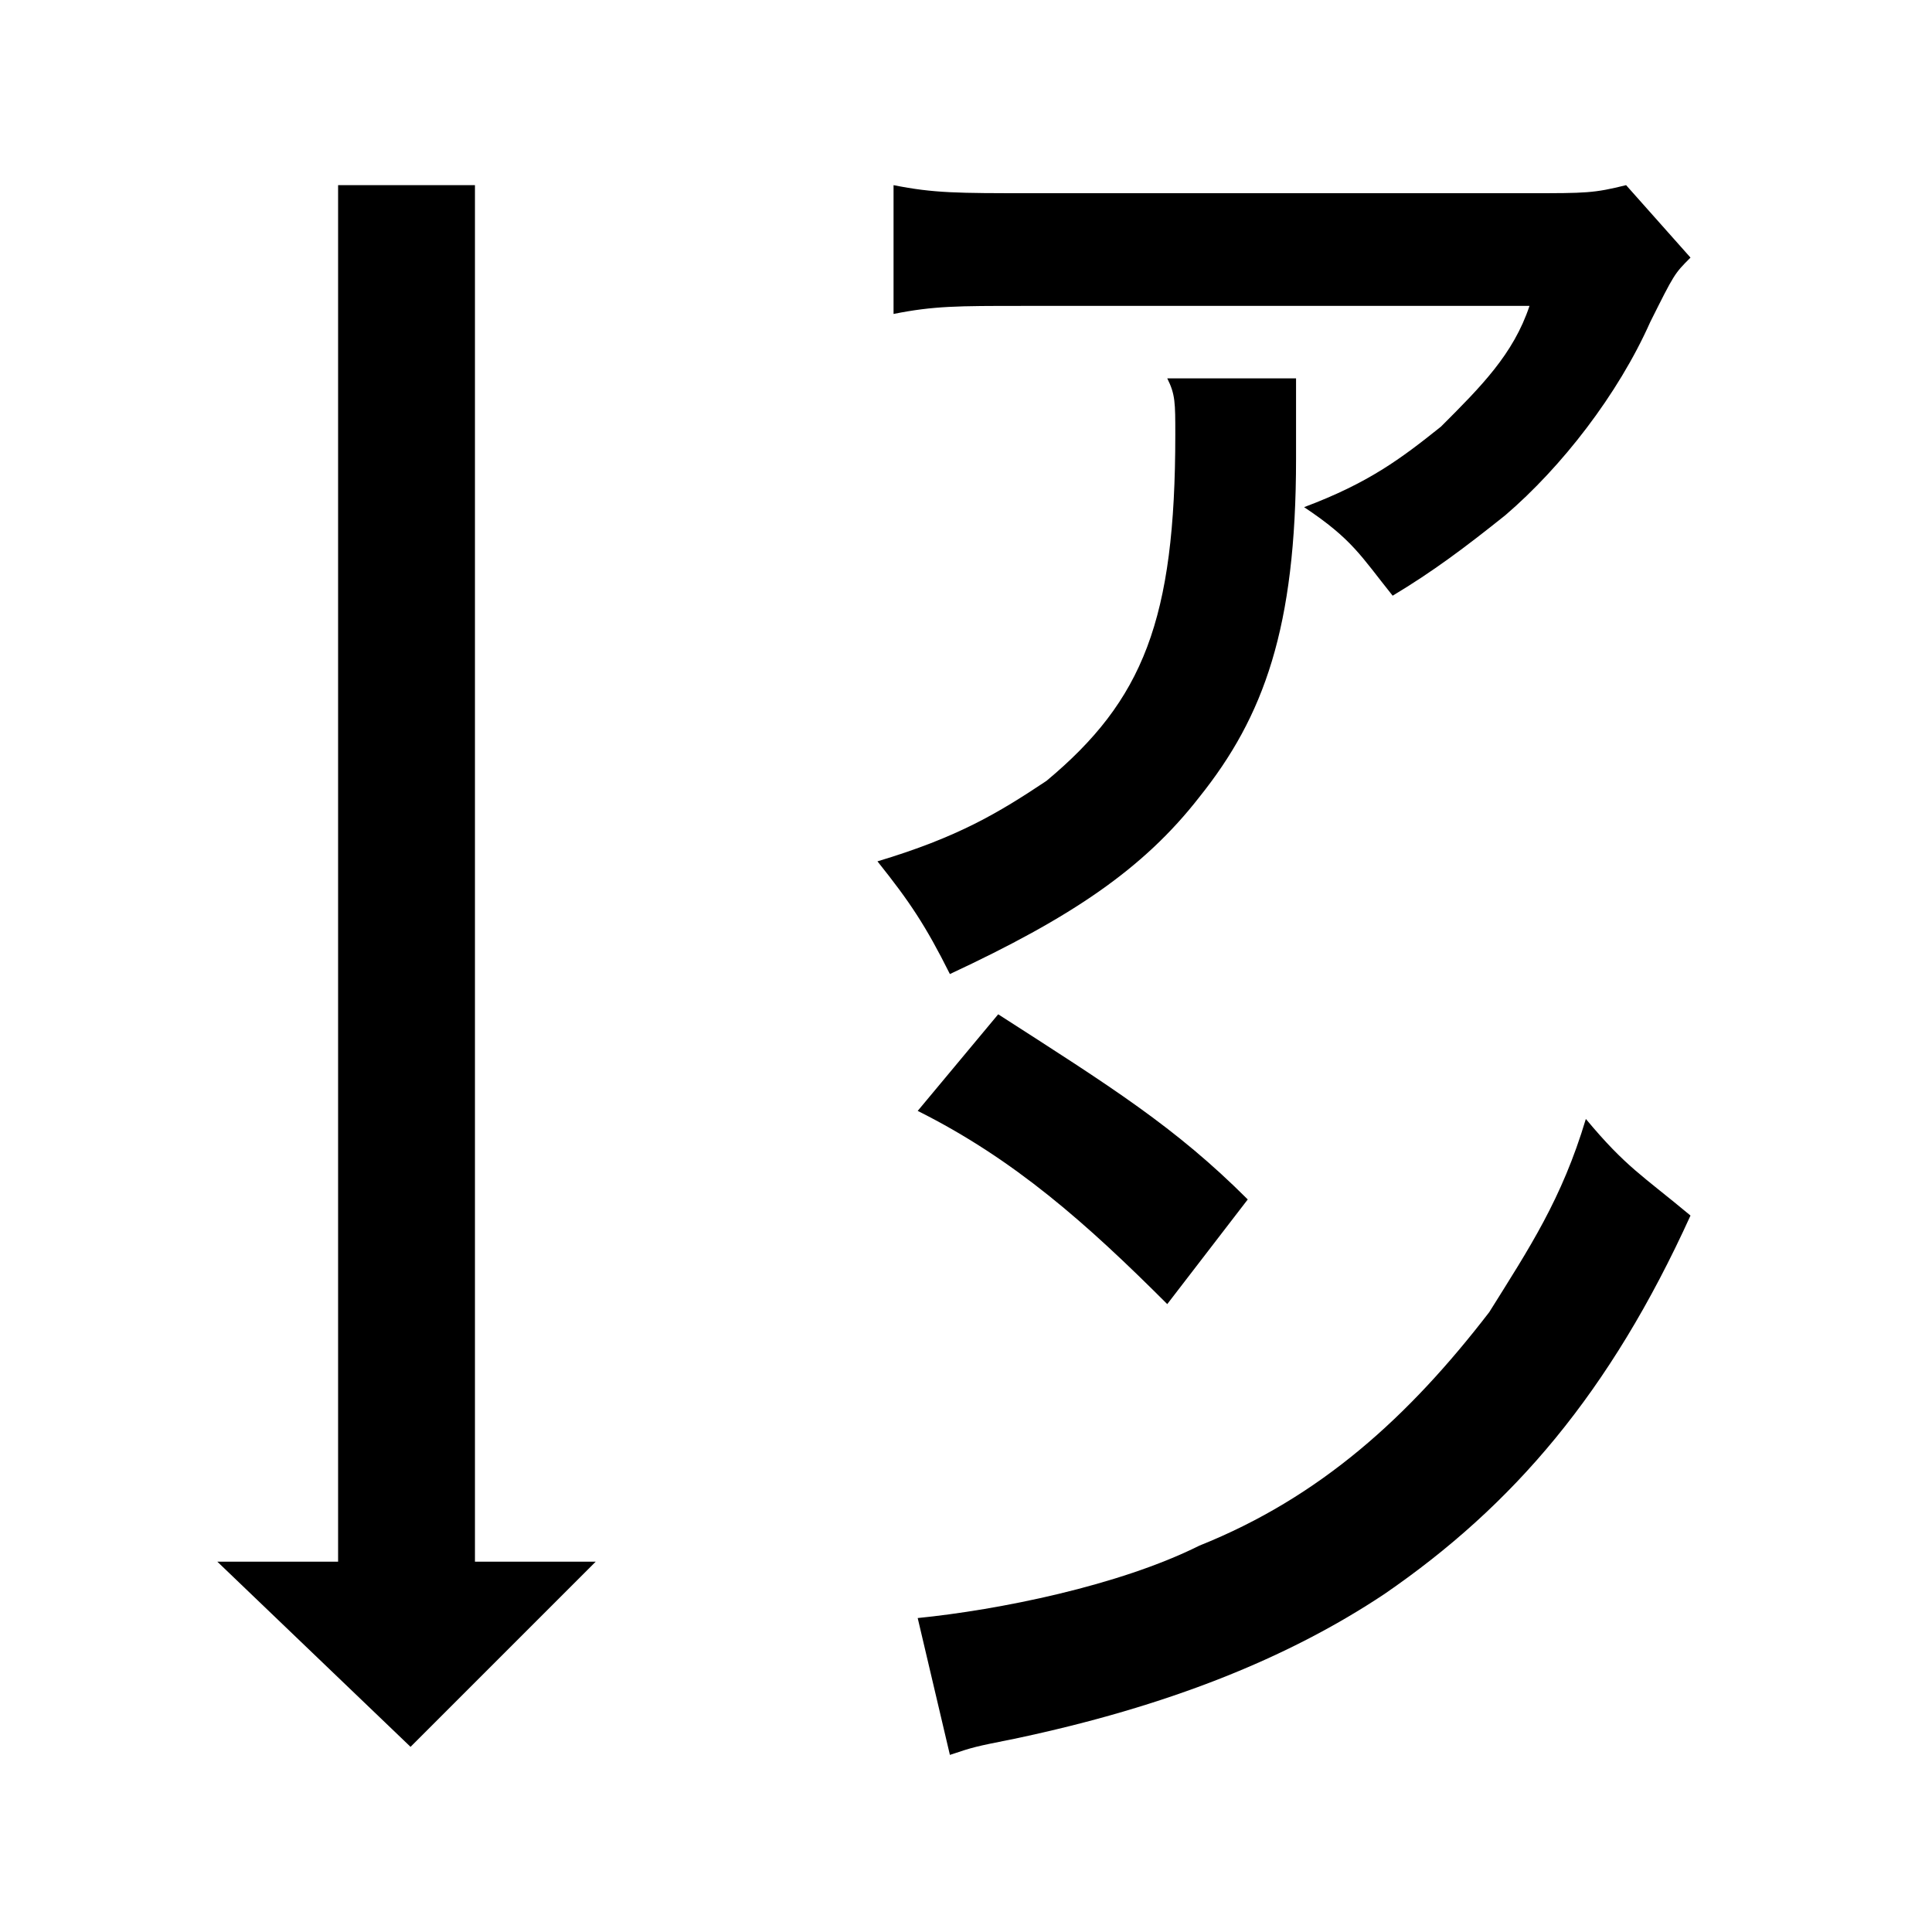
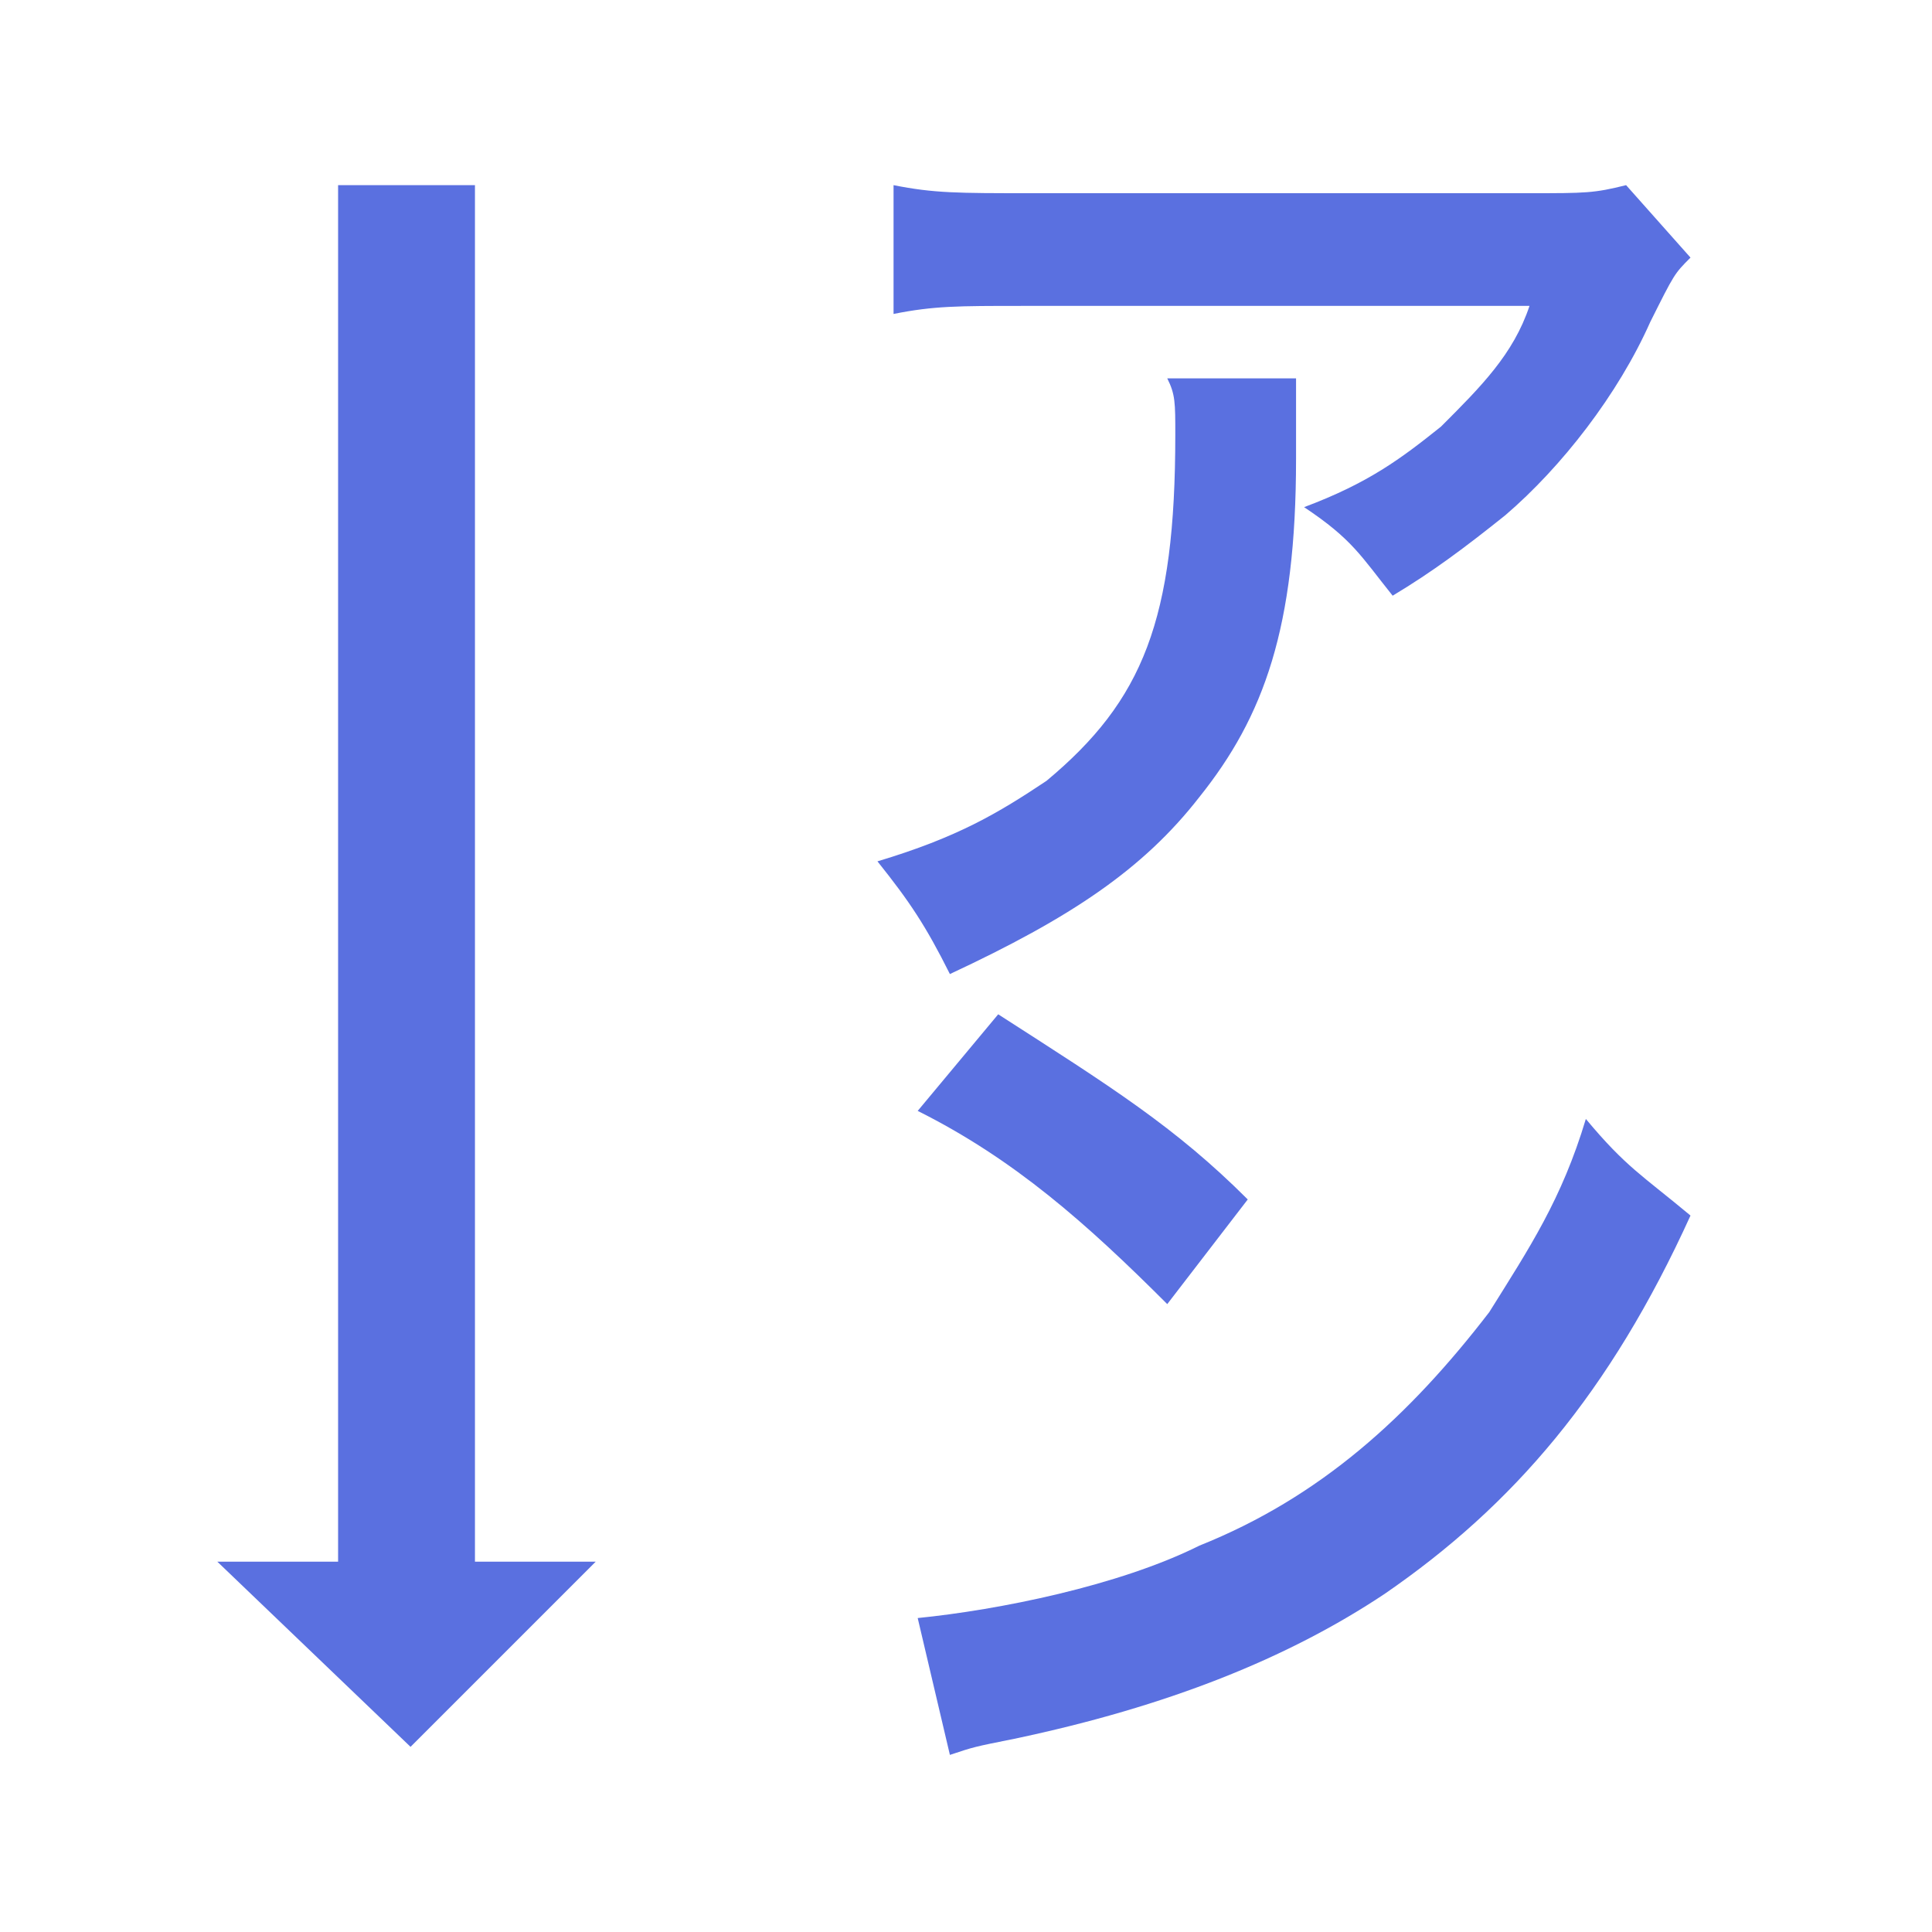
- <svg xmlns="http://www.w3.org/2000/svg" version="1.1" id="Layer_1" x="0px" y="0px" viewBox="0 0 24 24" style="enable-background:new 0 0 24 24;" xml:space="preserve">
+ <svg xmlns="http://www.w3.org/2000/svg" fill="#5a70e0" version="1.1" id="Layer_1" x="0px" y="0px" viewBox="0 0 24 24" style="enable-background:new 0 0 24 24;" xml:space="preserve">
  <style type="text/css">
	.st0{fill:none;}
</style>
  <path class="st0" d="M0,0h24v24H0V0z M0,0h24v24H0V0z M0.8,0.8h22.5v22.5H0.8V0.8z" />
  <path d="M16.1,4.7c0,0.2,0,0.2,0,1c0,2.1-0.4,3.2-1.2,4.2c-0.7,0.9-1.6,1.5-3.1,2.2c-0.3-0.6-0.5-0.9-0.9-1.4c1-0.3,1.5-0.6,2.1-1  c1.2-1,1.6-2,1.6-4.3c0-0.4,0-0.5-0.1-0.7H16.1z M21,3.2c-0.2,0.2-0.2,0.2-0.5,0.8c-0.4,0.9-1.1,1.8-1.8,2.4c-0.5,0.4-0.9,0.7-1.4,1  c-0.4-0.5-0.5-0.7-1.1-1.1C17,6,17.4,5.7,17.9,5.3c0.5-0.5,0.9-0.9,1.1-1.5h-6.3c-0.8,0-1.1,0-1.6,0.1V2.3c0.5,0.1,0.8,0.1,1.7,0.1  H19c0.7,0,0.8,0,1.2-0.1L21,3.2z" />
  <path d="M11.4,20.1c1-0.1,2.5-0.4,3.5-0.9c1.5-0.6,2.6-1.6,3.6-2.9c0.5-0.8,0.9-1.4,1.2-2.4c0.5,0.6,0.7,0.7,1.3,1.2  c-1,2.2-2.2,3.6-3.8,4.7c-1.2,0.8-2.7,1.4-4.6,1.8c-0.5,0.1-0.5,0.1-0.8,0.2L11.4,20.1z M12.4,12.6c1.4,0.9,2.2,1.4,3.1,2.3l-1,1.3  c-1-1-1.9-1.8-3.1-2.4L12.4,12.6z" />
  <g>
    <path d="M2.7,19.4h4.7l-2.3,2.3L2.7,19.4z" />
    <rect x="4.2" y="2.3" width="1.7" height="18" />
  </g>
</svg>
